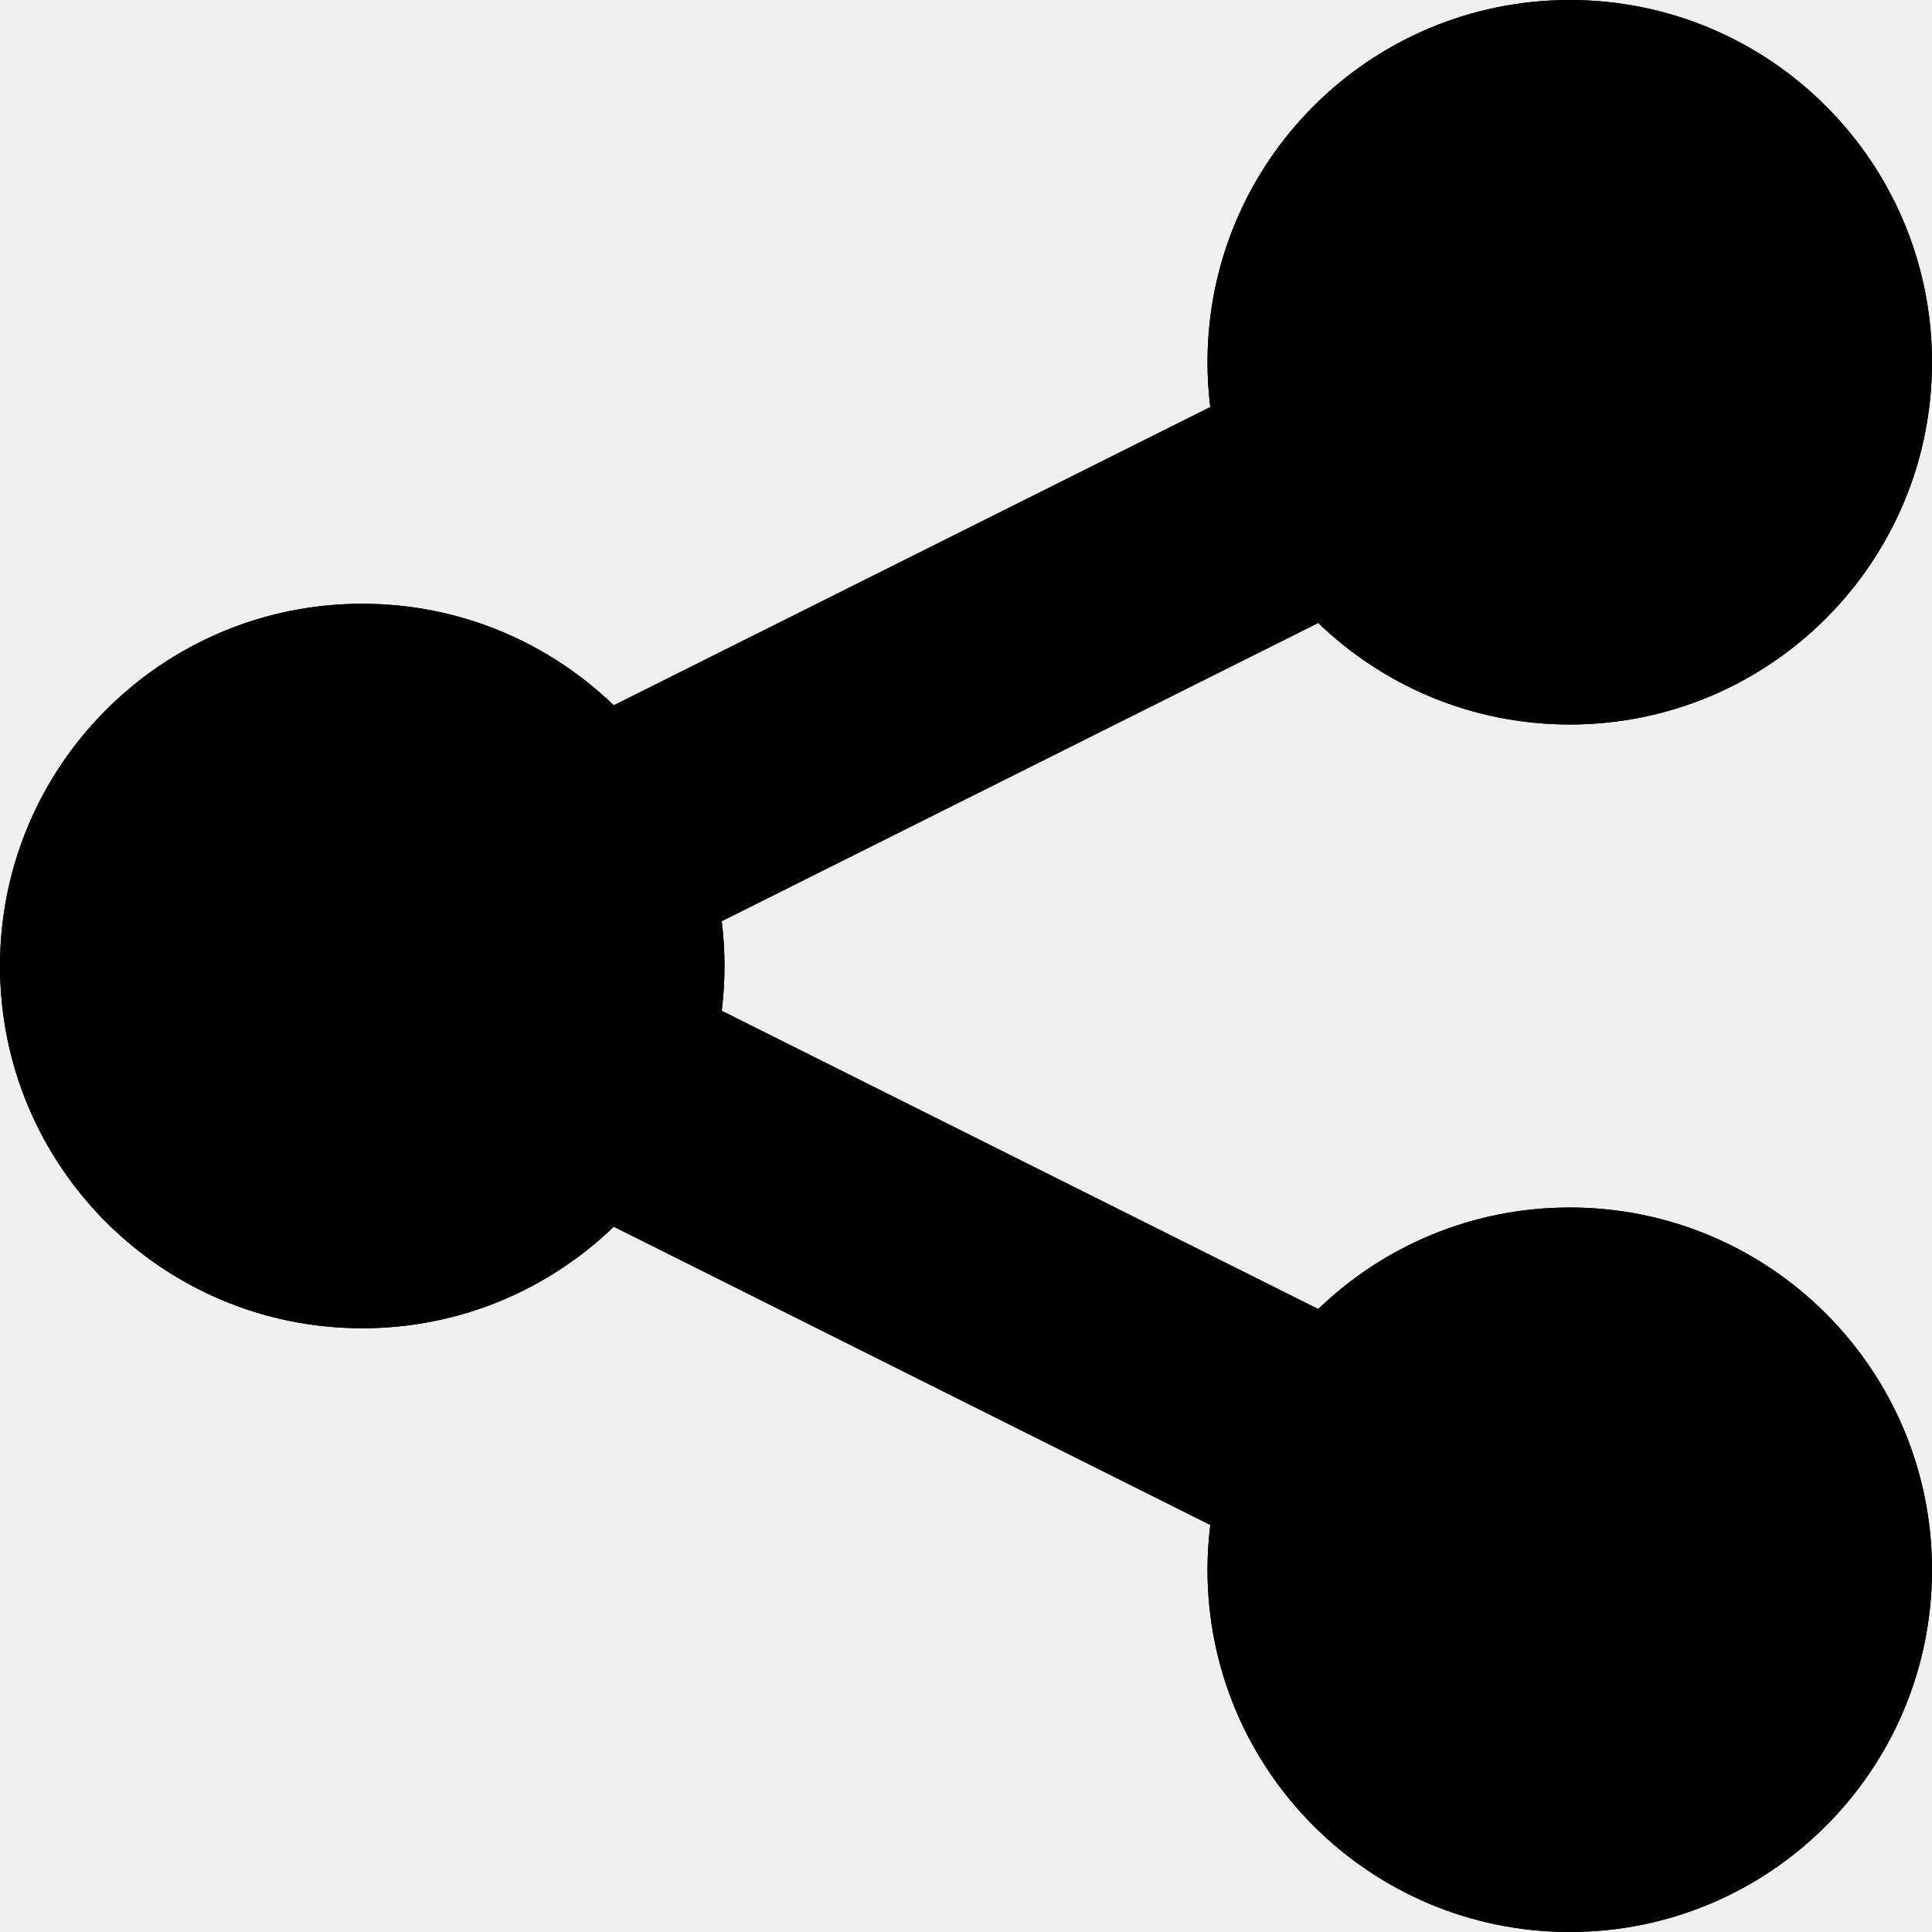
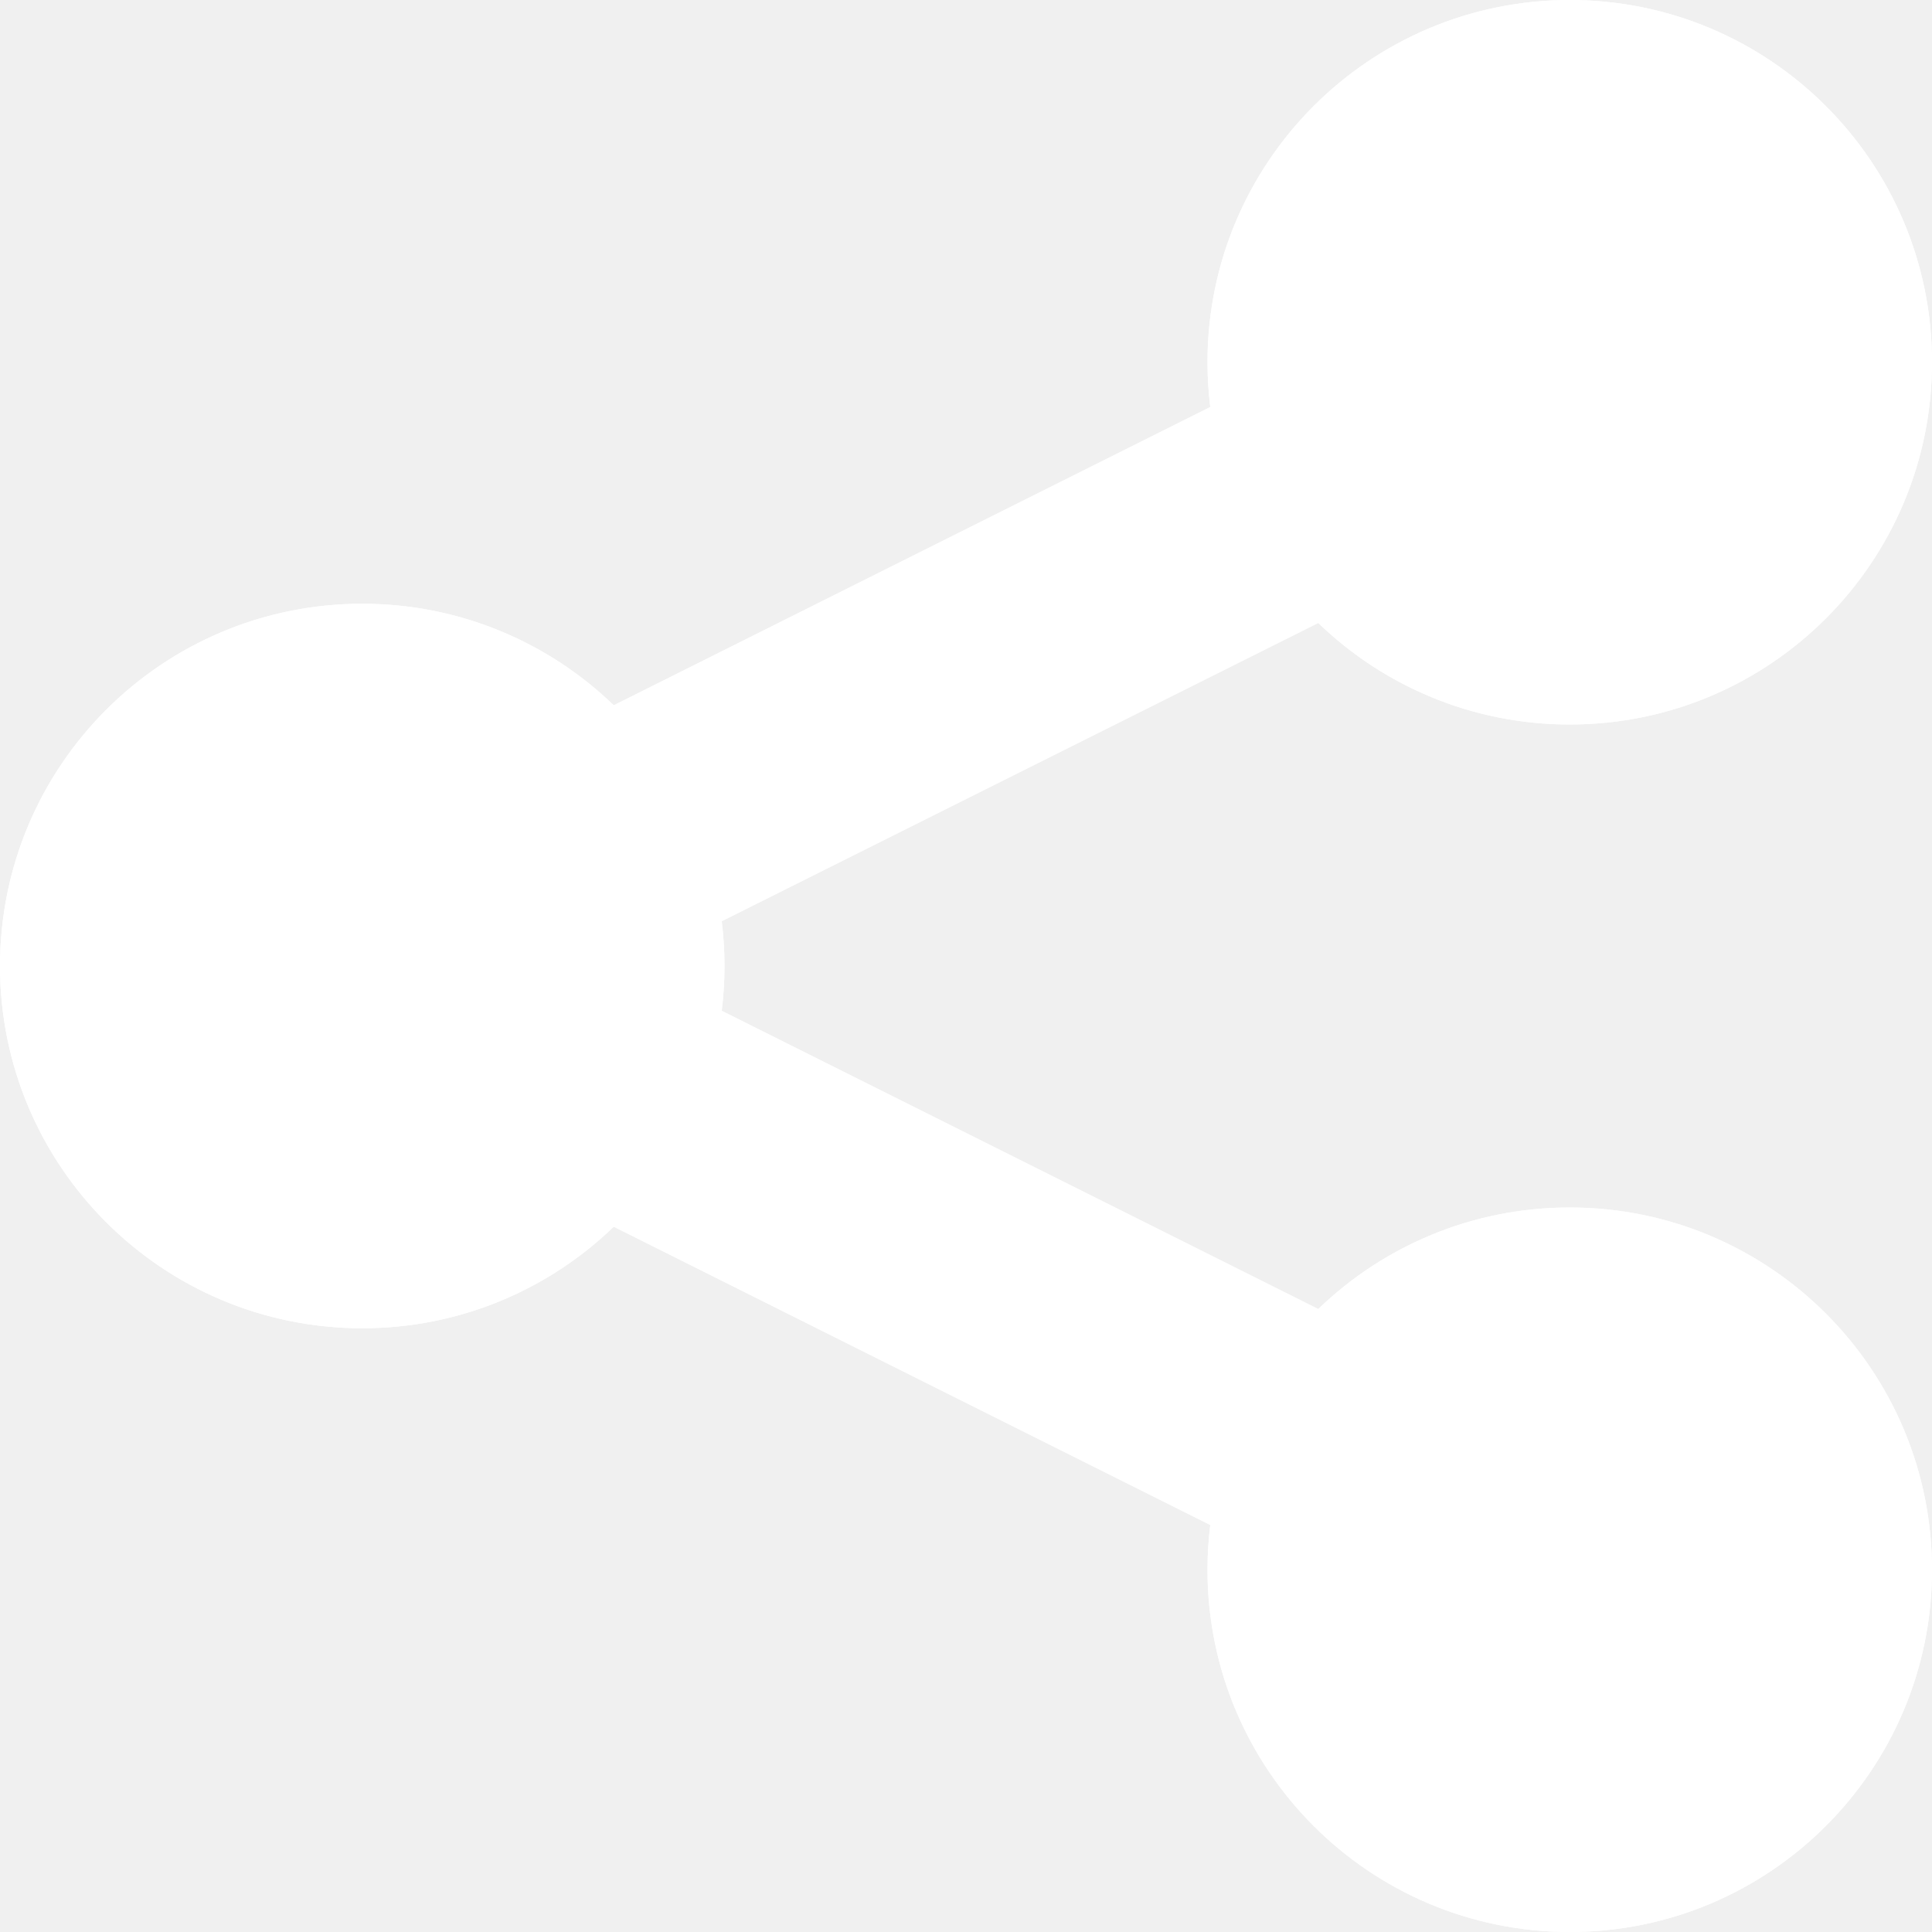
<svg xmlns="http://www.w3.org/2000/svg" width="16" height="16" viewBox="0 0 16 16">
-   <g fill-rule="evenodd" transform="translate(-160 -32)">
+   <g fill="#fff" fill-rule="evenodd" transform="translate(-160 -32)">
    <path d="M165.083,42.159 C164.543,42.68 163.809,43 163,43 C161.343,43 160,41.657 160,40 C160,38.343 161.343,37 163,37 C163.809,37 164.543,37.32 165.083,37.841 L170.023,35.371 C170.008,35.249 170,35.125 170,35 C170,33.343 171.343,32 173,32 C174.657,32 176,33.343 176,35 C176,36.657 174.657,38 173,38 C172.191,38 171.457,37.68 170.917,37.159 L165.977,39.629 C165.992,39.751 166,39.875 166,40 C166,40.125 165.992,40.249 165.977,40.371 L170.917,42.841 C171.457,42.32 172.191,42 173,42 C174.657,42 176,43.343 176,45 C176,46.657 174.657,48 173,48 C171.343,48 170,46.657 170,45 C170,44.875 170.008,44.751 170.023,44.629 L165.083,42.159 Z" />
    <path d="M165.083,42.159 C164.543,42.68 163.809,43 163,43 C161.343,43 160,41.657 160,40 C160,38.343 161.343,37 163,37 C163.809,37 164.543,37.32 165.083,37.841 L170.023,35.371 C170.008,35.249 170,35.125 170,35 C170,33.343 171.343,32 173,32 C174.657,32 176,33.343 176,35 C176,36.657 174.657,38 173,38 C172.191,38 171.457,37.68 170.917,37.159 L165.977,39.629 C165.992,39.751 166,39.875 166,40 C166,40.125 165.992,40.249 165.977,40.371 L170.917,42.841 C171.457,42.32 172.191,42 173,42 C174.657,42 176,43.343 176,45 C176,46.657 174.657,48 173,48 C171.343,48 170,46.657 170,45 C170,44.875 170.008,44.751 170.023,44.629 L165.083,42.159 Z" />
  </g>
</svg>
